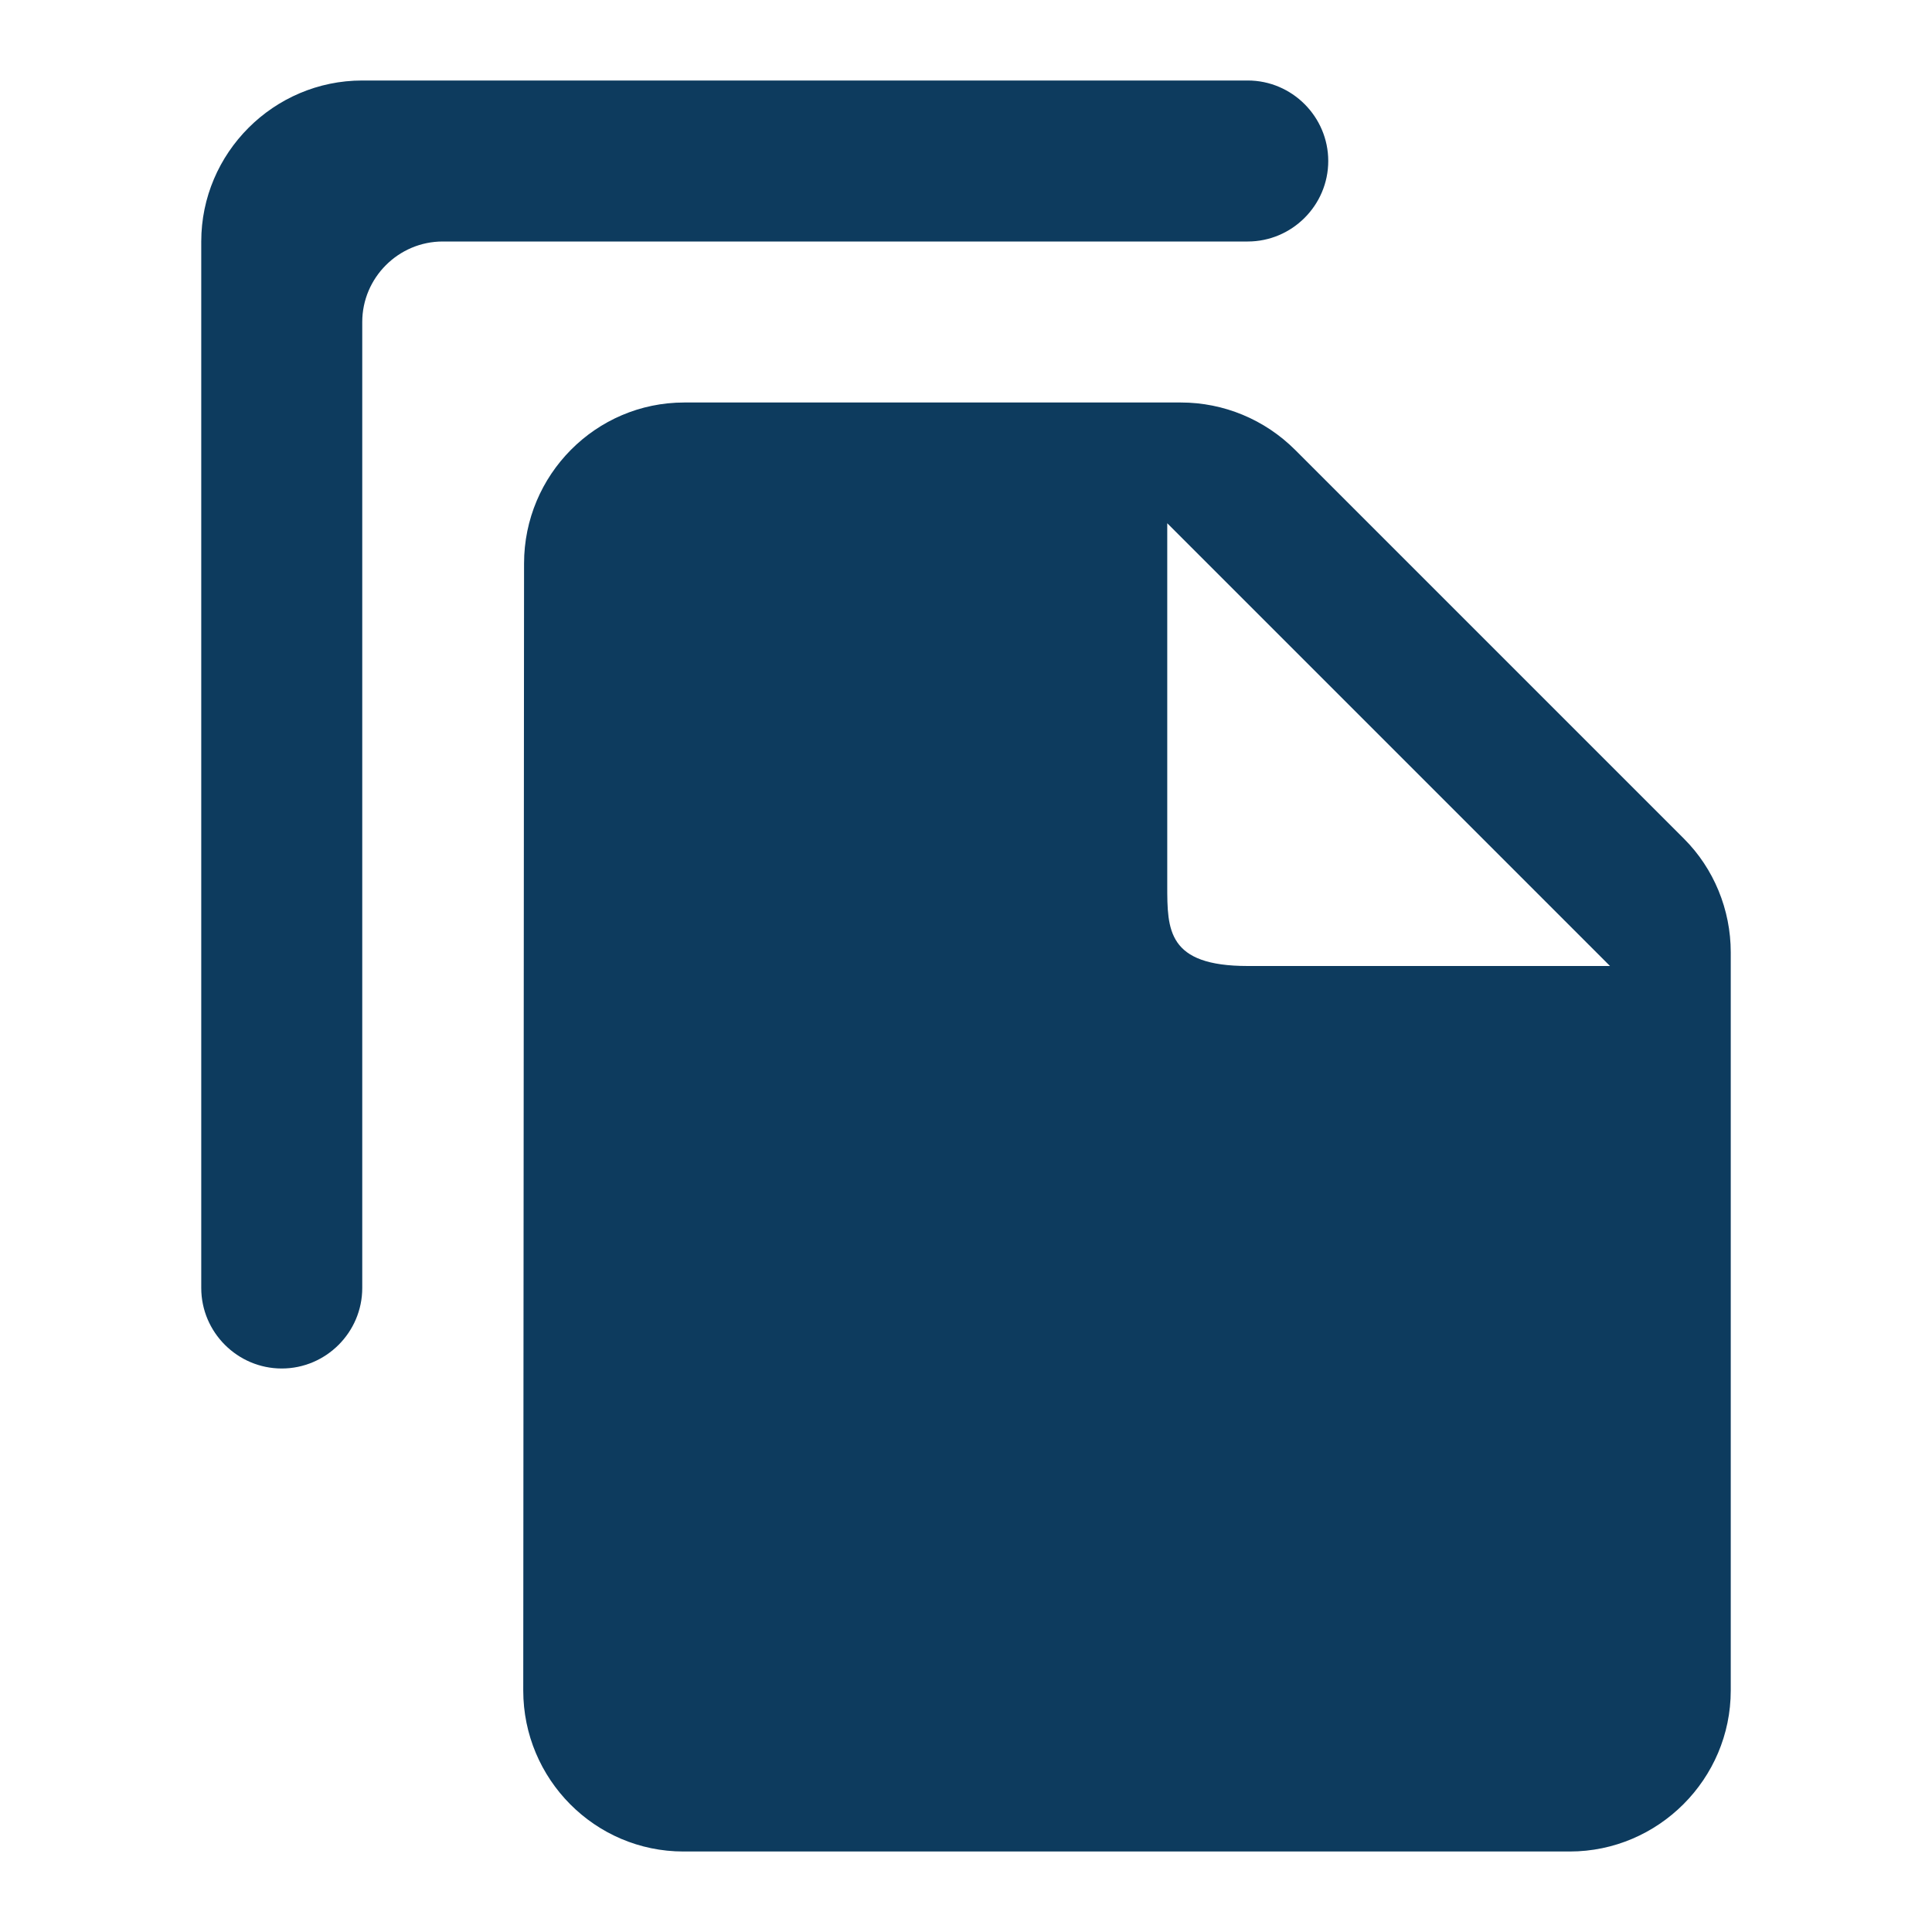
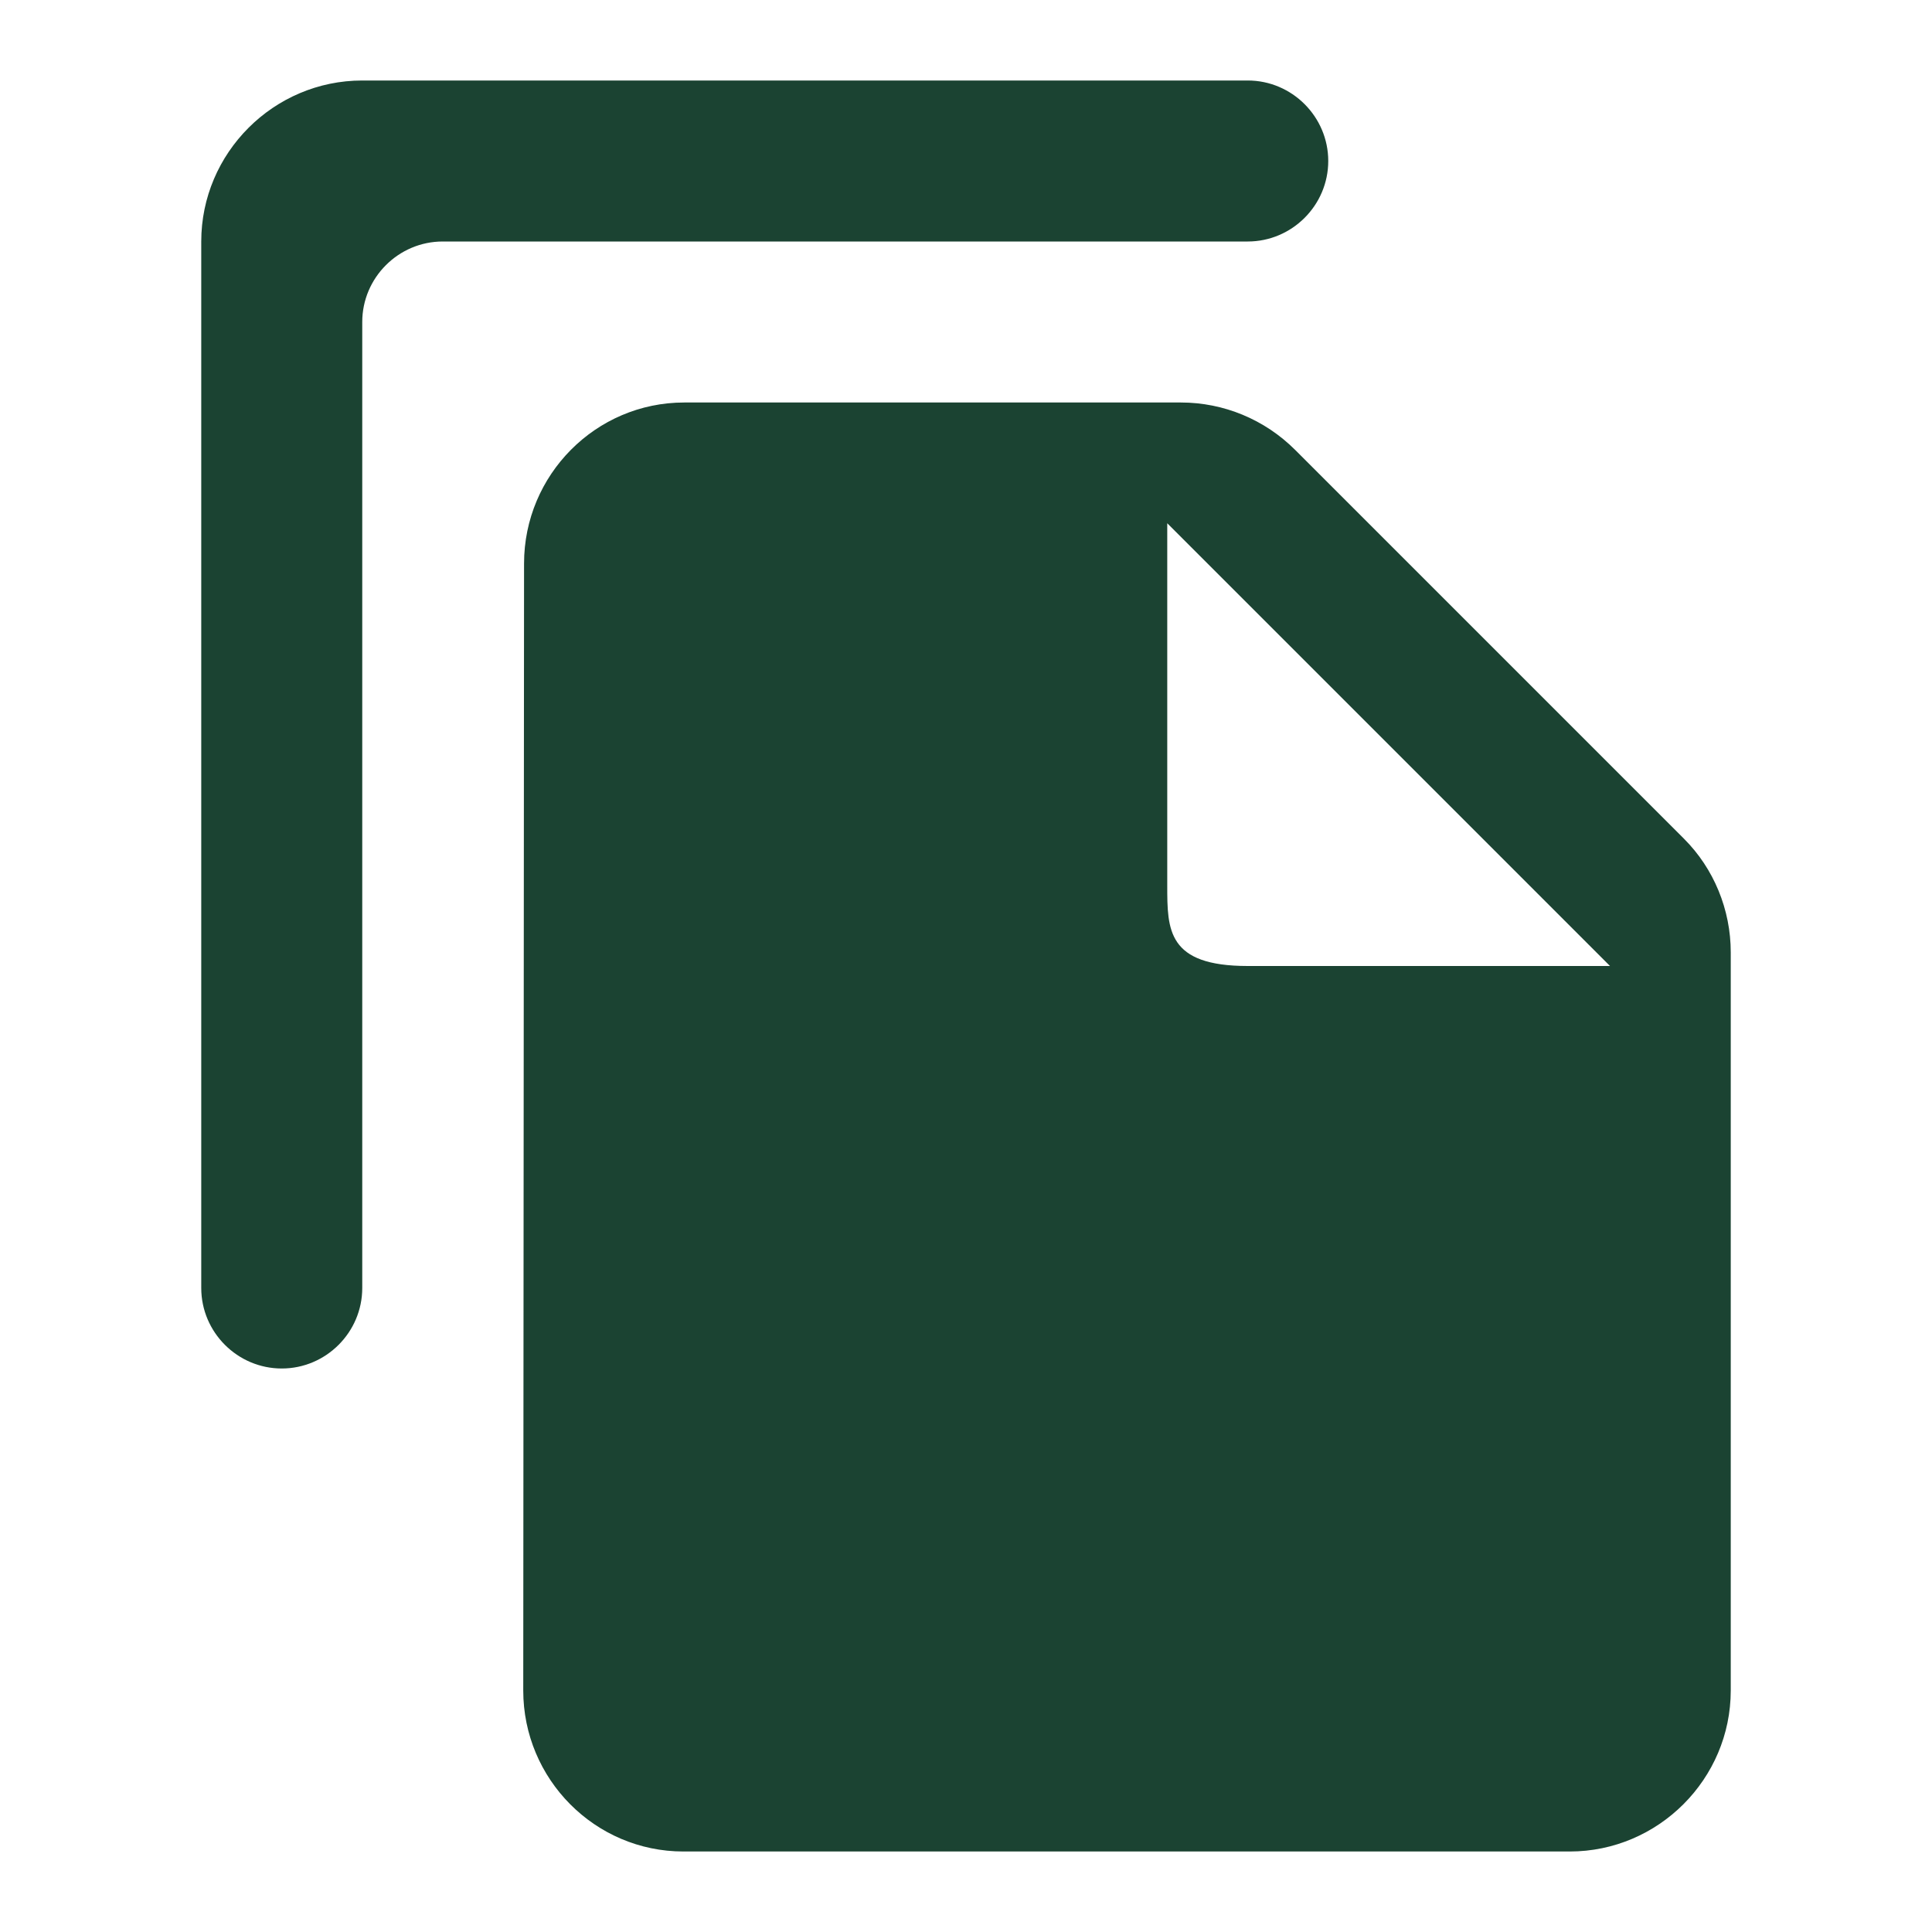
<svg xmlns="http://www.w3.org/2000/svg" width="24" height="24" viewBox="0 0 24 24" fill="none">
  <g id="file_copy_24px">
-     <path id="icon/content/file_copy_24px" fill-rule="evenodd" clip-rule="evenodd" d="M15.5 1H4.5C3.4 1 2.5 1.9 2.5 3V16C2.5 16.55 2.95 17 3.5 17C4.05 17 4.5 16.55 4.5 16V4C4.5 3.45 4.95 3 5.5 3H15.5C16.05 3 16.5 2.55 16.5 2C16.5 1.45 16.05 1 15.5 1ZM16.09 5.59L20.92 10.42C21.29 10.79 21.5 11.3 21.5 11.83V21C21.5 22.1 20.6 23 19.5 23H8.49C7.39 23 6.5 22.1 6.5 21L6.51 7C6.51 5.9 7.4 5 8.5 5H14.67C15.2 5 15.71 5.21 16.09 5.59ZM20 12H15.5C14.5 12 14.5 11.55 14.5 11V6.5L20 12Z" fill="#0D3B5E" />
+     <path id="icon/content/file_copy_24px" fill-rule="evenodd" clip-rule="evenodd" d="M15.5 1H4.5C3.4 1 2.5 1.9 2.5 3V16C2.5 16.55 2.95 17 3.5 17C4.05 17 4.5 16.55 4.5 16V4C4.5 3.45 4.95 3 5.5 3H15.5C16.05 3 16.5 2.55 16.5 2C16.5 1.45 16.05 1 15.5 1ZM16.09 5.59L20.92 10.42C21.29 10.79 21.5 11.3 21.5 11.83V21C21.5 22.1 20.6 23 19.5 23H8.49C7.39 23 6.5 22.1 6.5 21L6.51 7C6.51 5.9 7.4 5 8.5 5H14.67C15.2 5 15.71 5.21 16.09 5.59ZM20 12H15.5C14.5 12 14.5 11.55 14.5 11V6.5L20 12Z" fill="#1B4332" />
  </g>
</svg>
